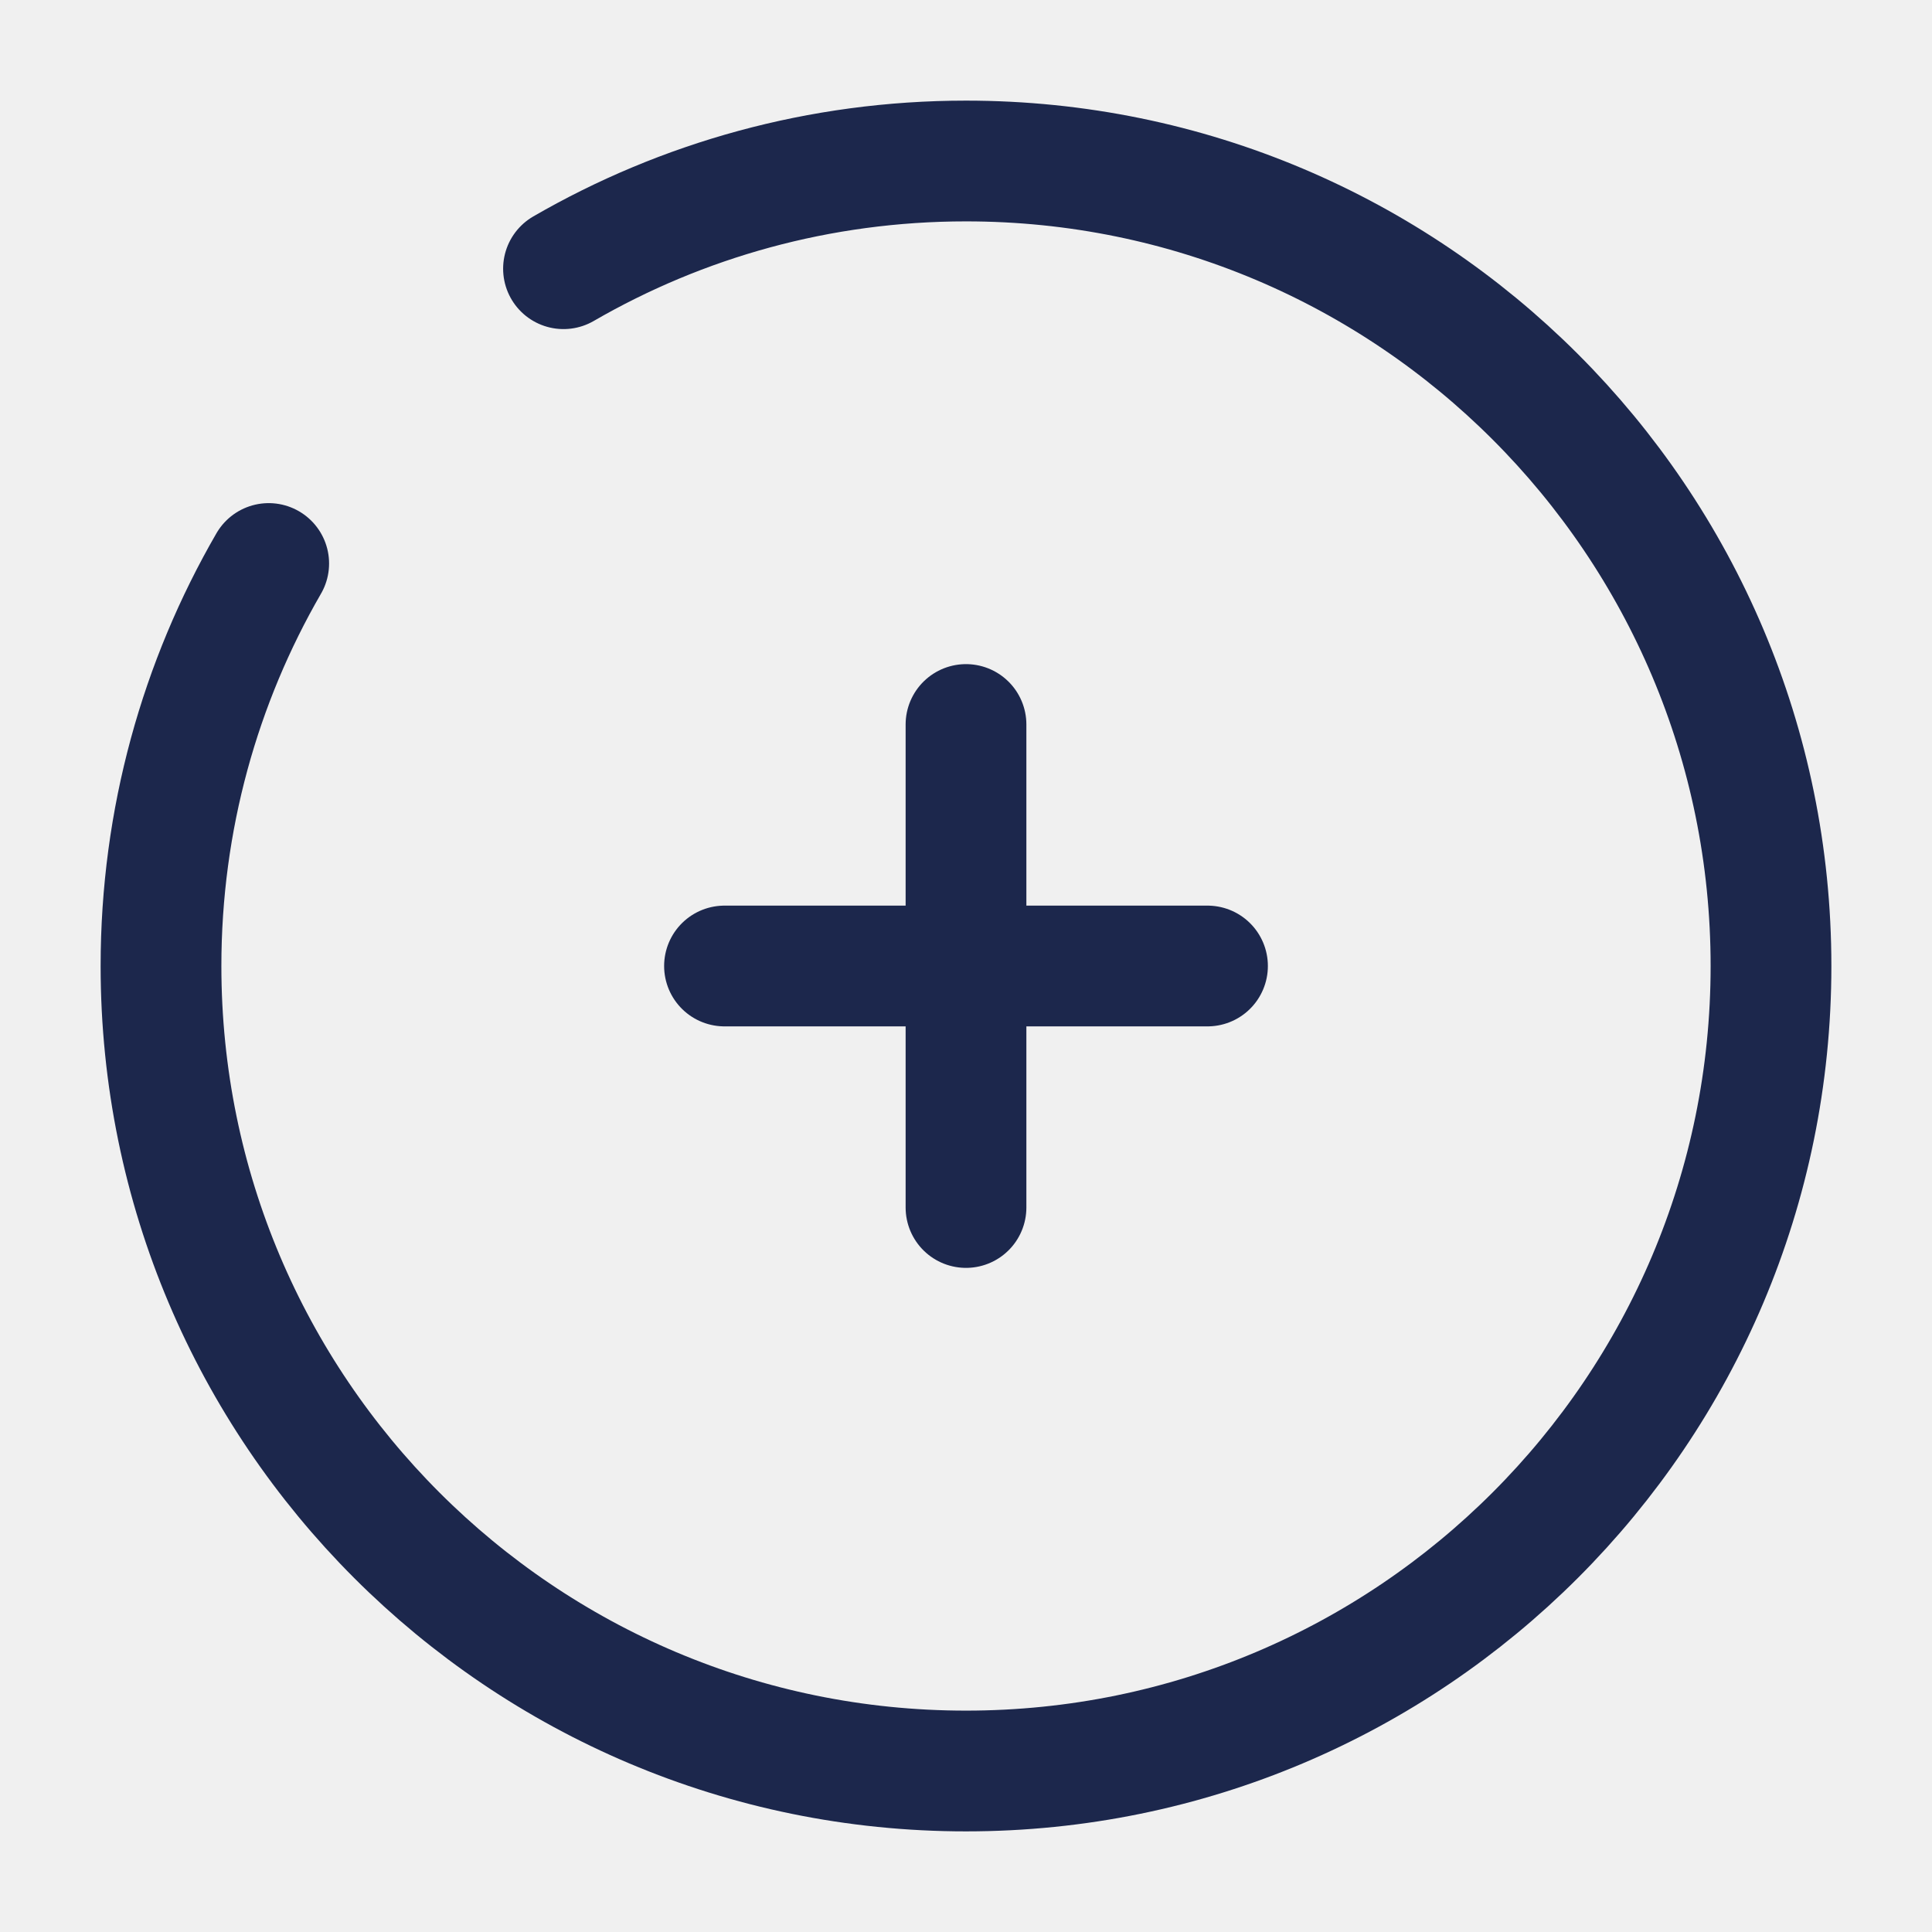
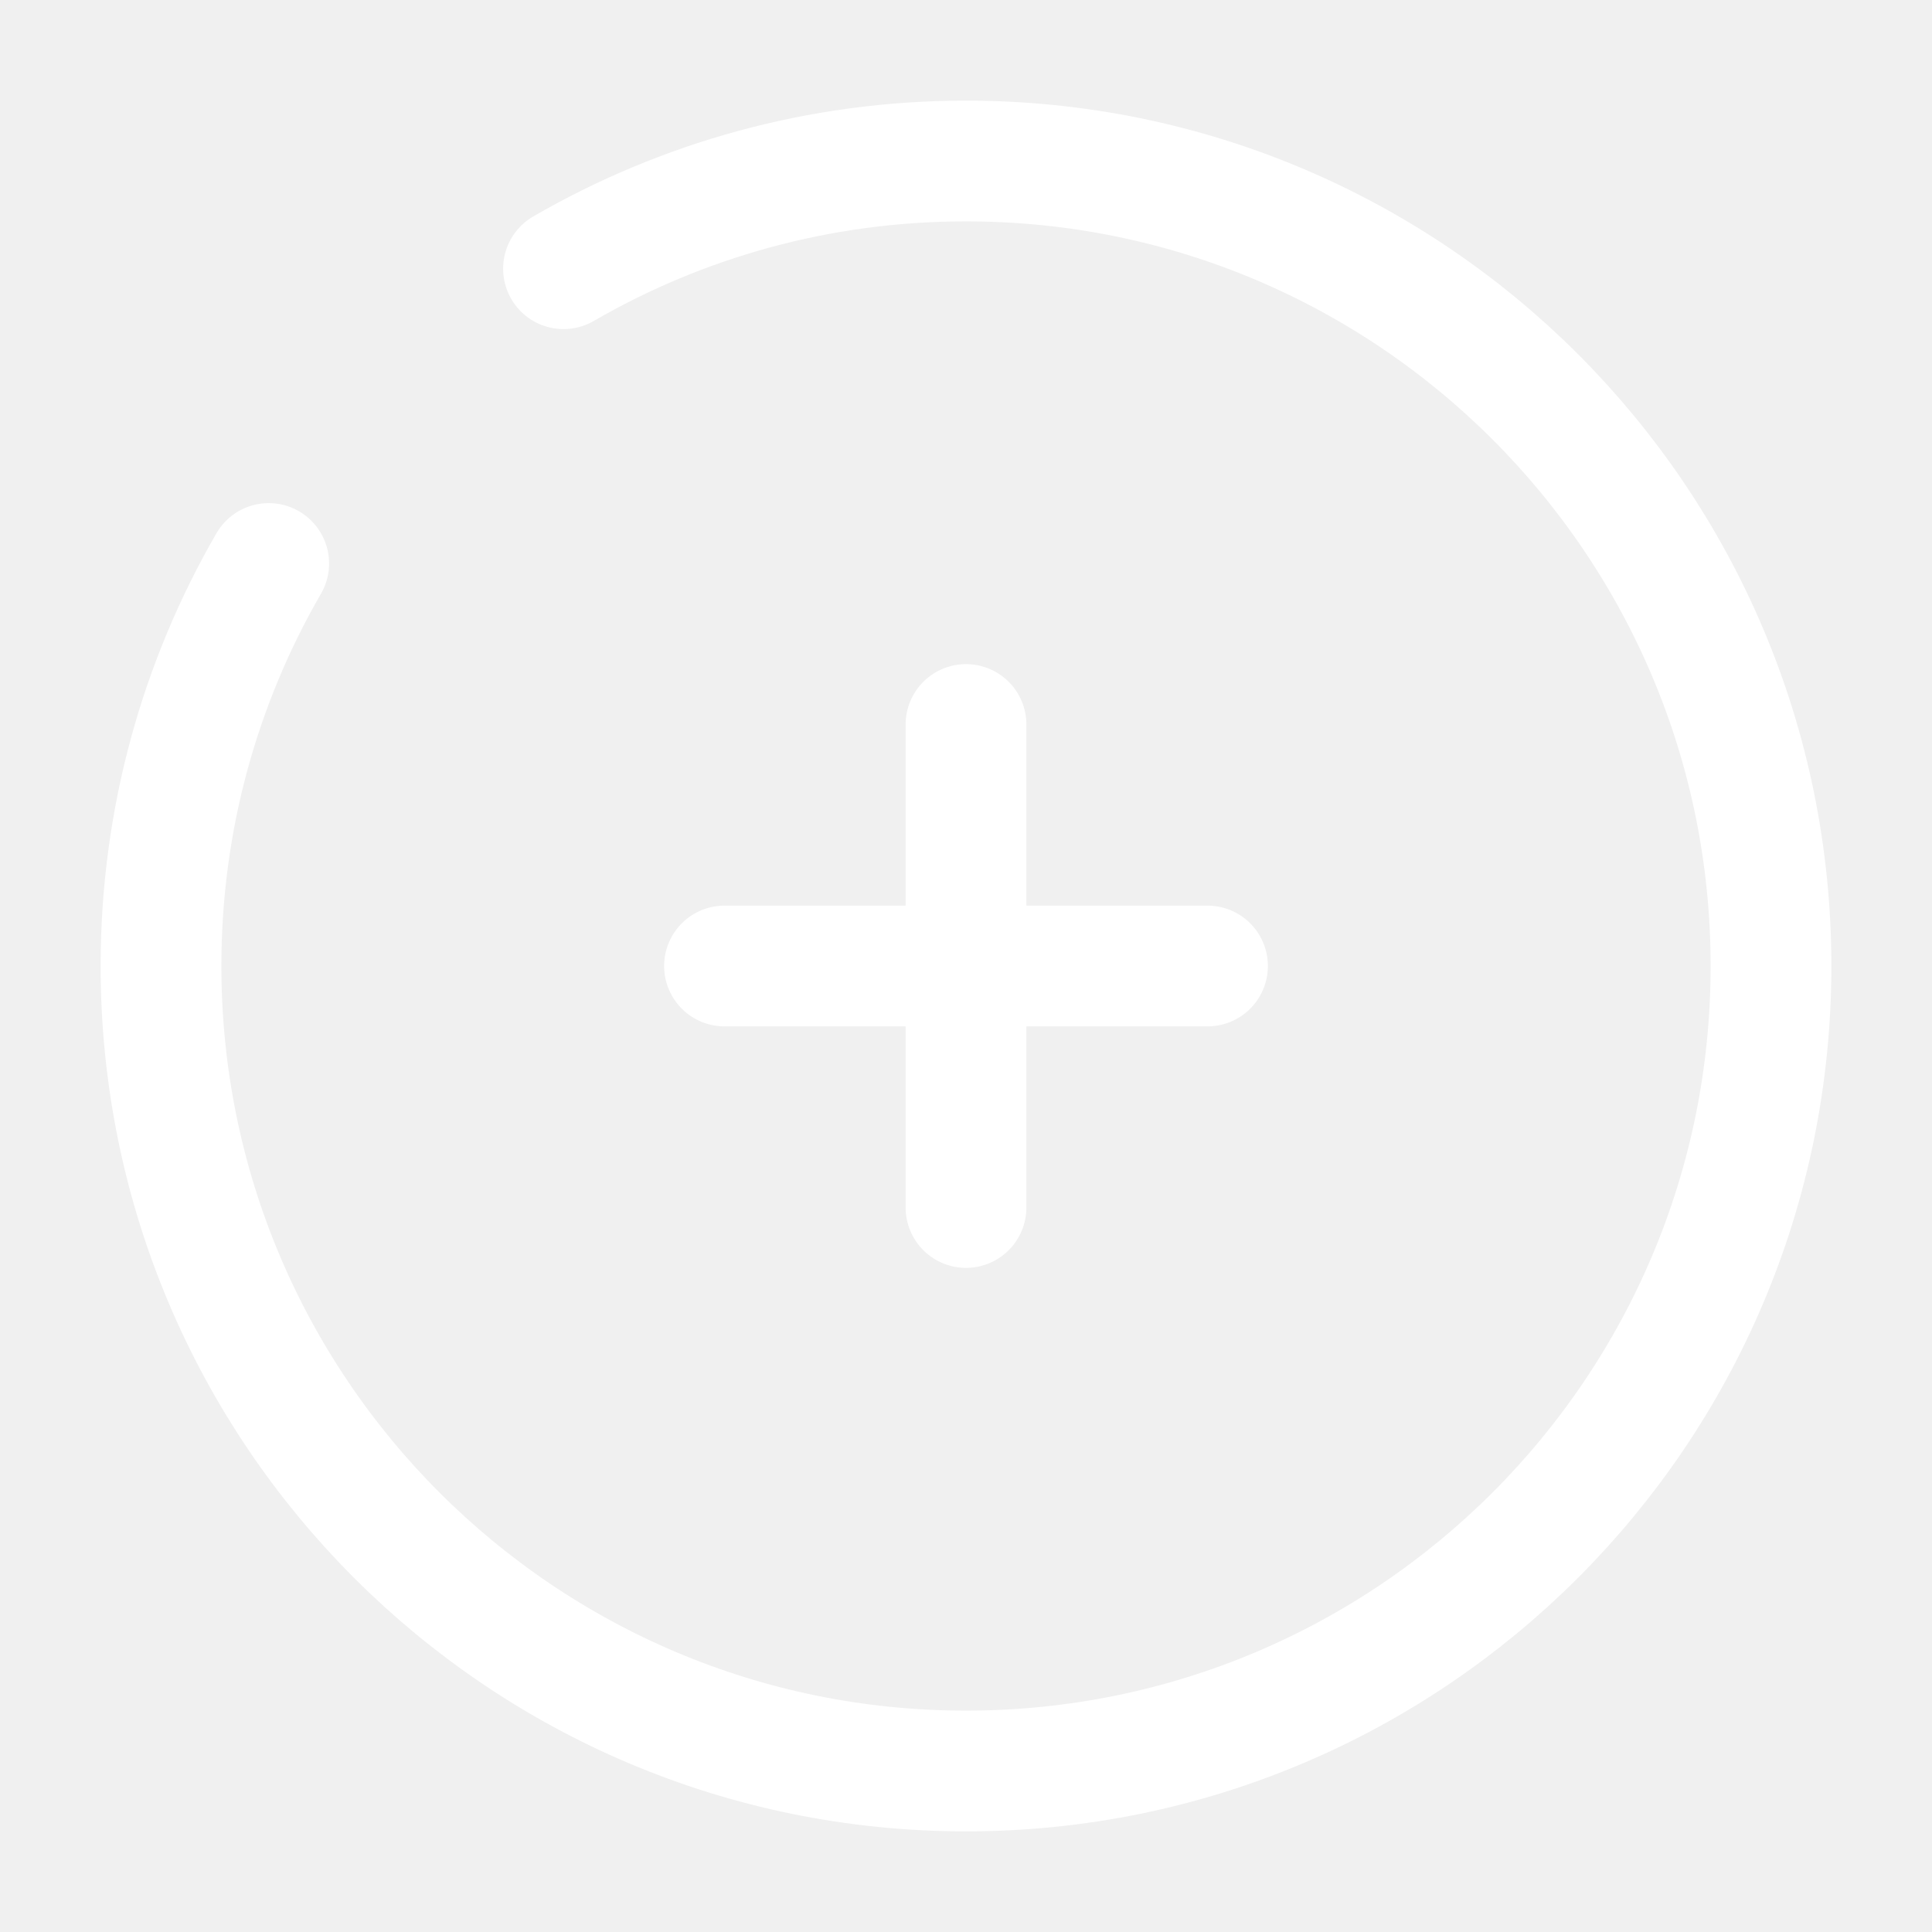
<svg xmlns="http://www.w3.org/2000/svg" width="800px" height="800px" viewBox="0 0 24 24" fill="none">
-   <path d="M15 12L12 12M12 12L9 12M12 12L12 9M12 12L12 15" stroke="#1C274C" stroke-width="1.5" stroke-linecap="round" />
-   <path d="M7 3.338C8.471 2.487 10.179 2 12 2C17.523 2 22 6.477 22 12C22 17.523 17.523 22 12 22C6.477 22 2 17.523 2 12C2 10.179 2.487 8.471 3.338 7" stroke="#1C274C" stroke-width="1.5" stroke-linecap="round" />
+   <g id="SVGRepo_bgCarrier" stroke-width="0" />
+   <g id="SVGRepo_tracerCarrier" stroke-linecap="round" stroke-linejoin="round" />
+   <g id="SVGRepo_iconCarrier">
+     <path d="M15 12L12 12M12 12L9 12M12 12L12 9M12 12L12 15" stroke="#ffffff" stroke-width="1.5" stroke-linecap="round" />
+     <path d="M7 3.338C8.471 2.487 10.179 2 12 2C17.523 2 22 6.477 22 12C22 17.523 17.523 22 12 22C6.477 22 2 17.523 2 12C2 10.179 2.487 8.471 3.338 7" stroke="#ffffff" stroke-width="1.5" stroke-linecap="round" />
+   </g>
</svg>
